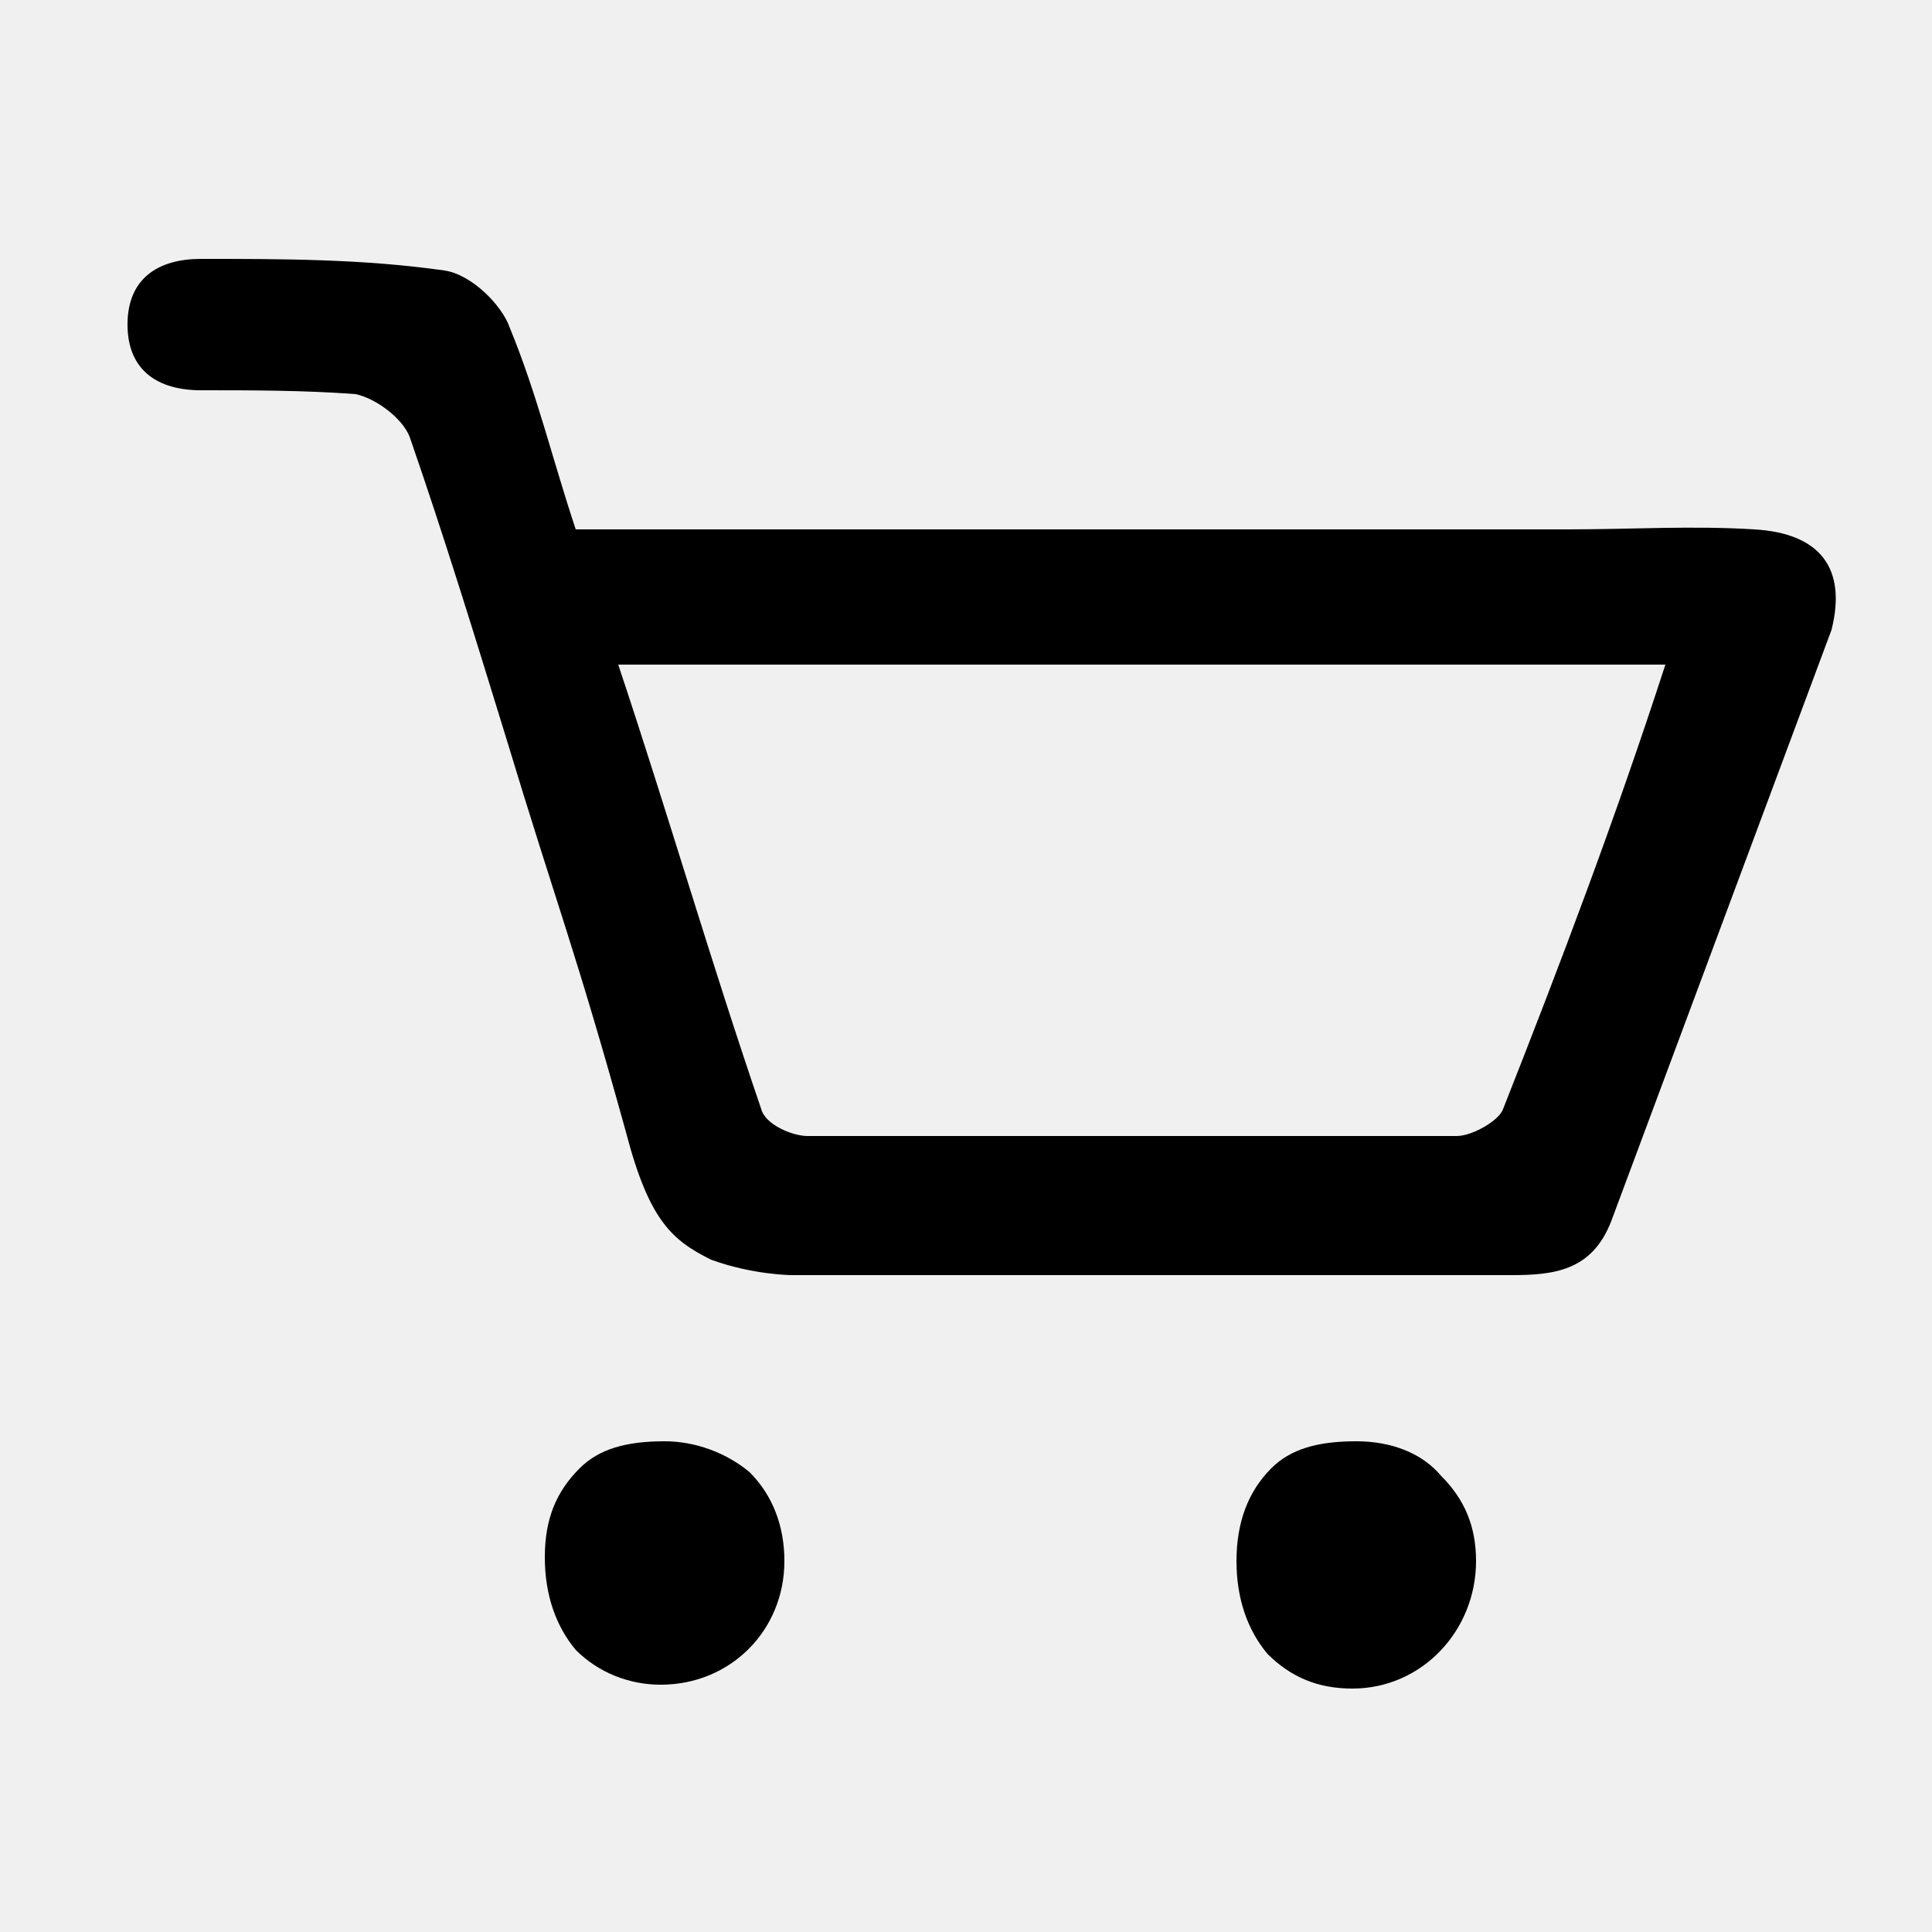
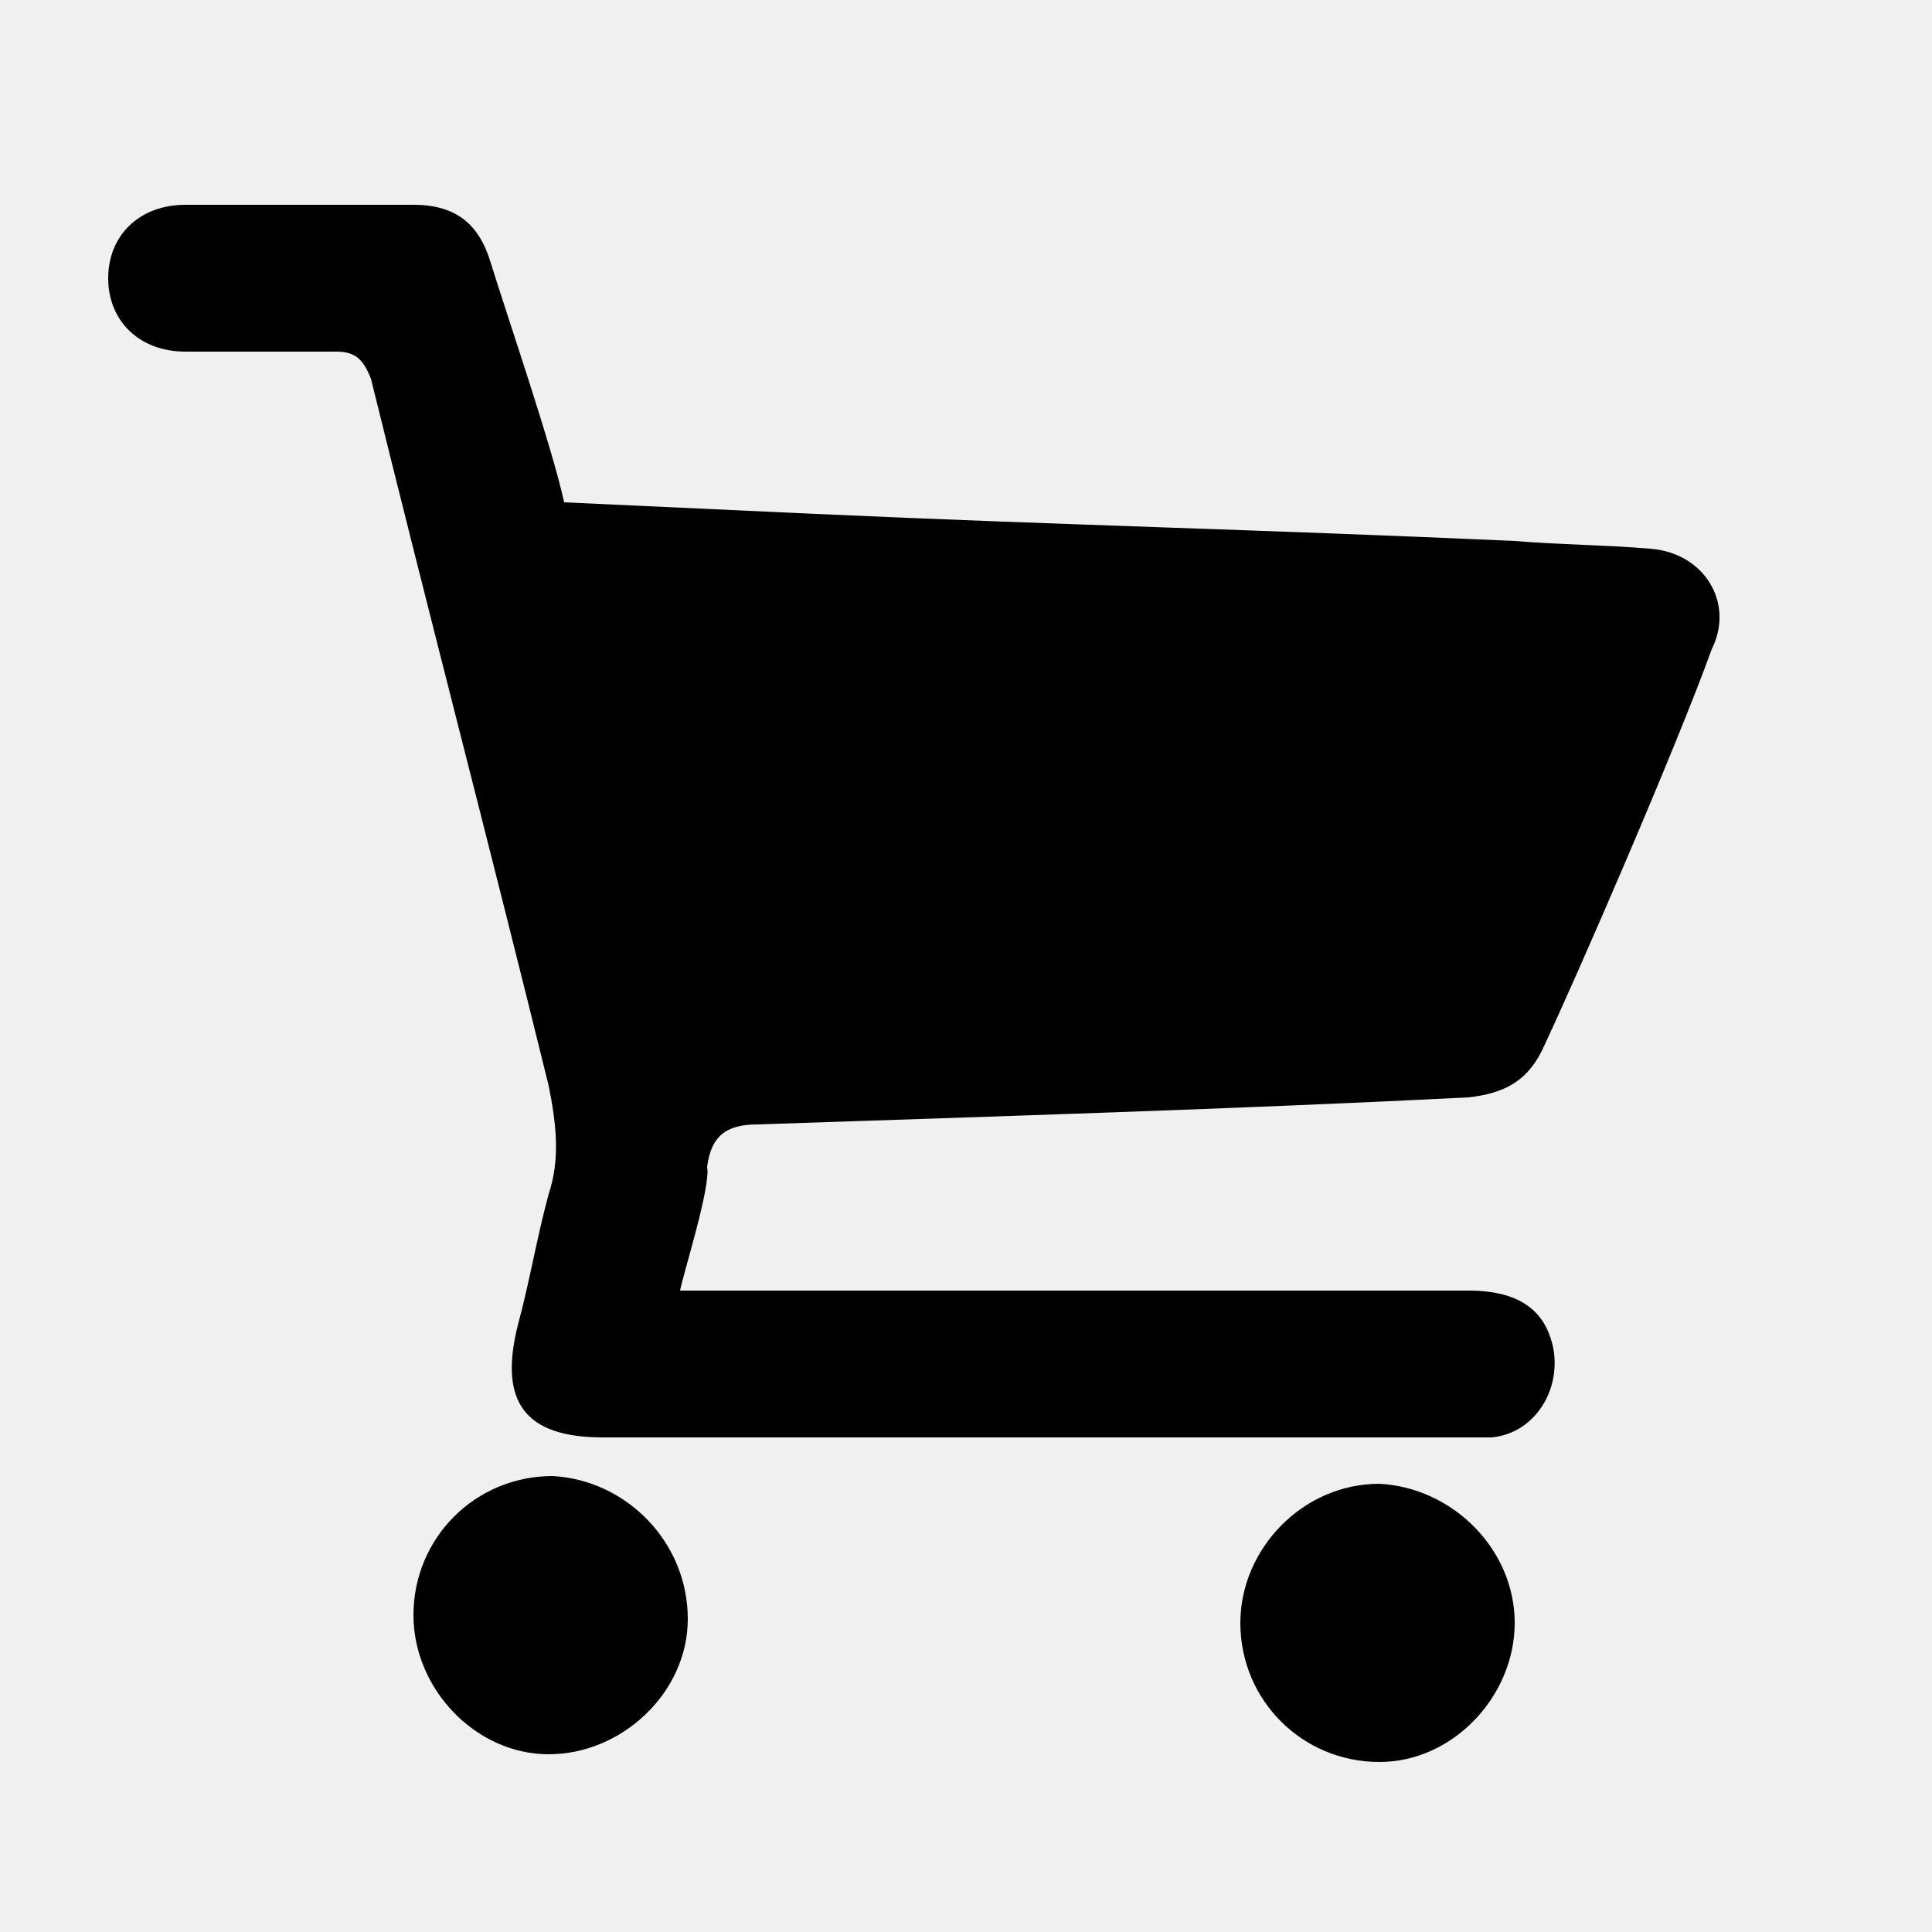
- <svg xmlns="http://www.w3.org/2000/svg" version="1.1" x="0px" y="0px" viewBox="0 0 50 50" style="enable-background:new 0 0 50 50;" xml:space="preserve" id="svg2">
-   <defs id="defs18" />
-   <style type="text/css" id="style4">
- 	.st0{fill:#FFFFFF;}
- </style>
-   <g id="Layer_2" />
-   <g id="Layer_1" style="fill:#000000;fill-opacity:1">
-     <g id="g8" style="fill:#000000;fill-opacity:1">
-       <path class="st0" d="M45.4,13.7c-1.6-0.1-3.2,0-4.8,0c-7.5,0-18,0-25.7,0c-0.6-1.8-1-3.5-1.7-5.2C13,7.9,12.2,7.1,11.5,7    C9.4,6.7,7.3,6.7,5.2,6.7c-1.1,0-1.9,0.5-1.9,1.7c0,1.2,0.8,1.7,1.9,1.7c1.3,0,2.7,0,4,0.1c0.5,0.1,1.2,0.6,1.4,1.1    c0.9,2.6,1.7,5.2,2.5,7.8c1.3,4.3,1.8,5.5,3.1,10.2c0.6,2.3,1.2,2.8,2.2,3.3c1.1,0.4,2.1,0.4,2.1,0.4h1.8c4.6,0,12.2,0,16.8,0    c1.1,0,2.1-0.1,2.6-1.4c1.9-5.1,3.8-10.2,5.7-15.3C47.8,14.7,47.1,13.8,45.4,13.7z M38.9,28.7c-0.1,0.3-0.8,0.7-1.2,0.7    c-4.6,0-12.2,0-16.8,0c-0.4,0-1.1-0.3-1.2-0.7c-1.3-3.8-2.4-7.6-3.7-11.5h27.1C41.8,21.2,40.4,24.9,38.9,28.7z" id="path10" style="fill:#000000;fill-opacity:1" />
-       <path class="st0" d="M17.2,37.3L17.2,37.3c-1,0-1.7,0.2-2.2,0.7c-0.6,0.6-0.9,1.3-0.9,2.3c0,1,0.3,1.8,0.8,2.4    c0.6,0.6,1.4,0.9,2.2,0.9c1.8,0,3.2-1.4,3.2-3.2c0-0.9-0.3-1.7-0.9-2.3C18.8,37.6,18,37.3,17.2,37.3z" id="path12" style="fill:#000000;fill-opacity:1" />
-       <path class="st0" d="M35.1,37.3L35.1,37.3c-1,0-1.7,0.2-2.2,0.7c-0.6,0.6-0.9,1.4-0.9,2.4c0,1,0.3,1.8,0.8,2.4    c0.6,0.6,1.3,0.9,2.2,0.9c1.8,0,3.2-1.5,3.2-3.3c0-0.9-0.3-1.6-0.9-2.2C36.8,37.6,36,37.3,35.1,37.3z" id="path14" style="fill:#000000;fill-opacity:1" />
-     </g>
+ <svg xmlns="http://www.w3.org/2000/svg" version="1.1" id="Layer_1" x="0px" y="0px" viewBox="0 0 50 50" style="enable-background:new 0 0 50 50;" xml:space="preserve">
+   <g>
+     <path d="M17.6,33.4c0.4,0,0.6,0,0.9,0c6.5,0,13,0,19.5,0c1.3,0,2,0.5,2.2,1.5c0.2,1.1-0.5,2.2-1.6,2.3c-0.2,0-0.5,0-0.7,0   c-7.4,0-14.8,0-22.3,0c-2,0-2.7-0.9-2.2-2.9c0.3-1.1,0.5-2.3,0.8-3.4c0.3-0.9,0.2-1.8,0-2.8C12.7,22,11.1,15.9,9.6,9.8   C9.4,9.3,9.2,9.1,8.7,9.1c-1.3,0-2.6,0-3.9,0c-1.2,0-2-0.8-2-1.9c0-1.1,0.8-1.9,2-1.9c2,0,3.9,0,5.9,0c1.1,0,1.7,0.5,2,1.5   c0.4,1.3,1.6,4.8,1.9,6.2c2.2,0.1,4.3,0.2,6.5,0.3c6.7,0.3,11.4,0.4,18.1,0.7c1.2,0.1,2.3,0.1,3.5,0.2c1.4,0.1,2.2,1.4,1.6,2.6   c-0.9,2.5-3.5,8.5-4.4,10.4c-0.4,0.8-1,1.1-1.9,1.2c-5.9,0.3-12.5,0.5-18.4,0.7c-0.8,0-1.2,0.3-1.3,1.1   C18.4,30.7,17.7,32.9,17.6,33.4z" />
+     <path d="M39.2,42c0,1.9-1.6,3.6-3.5,3.6c-2,0-3.6-1.6-3.6-3.6c0-1.9,1.6-3.6,3.6-3.6C37.6,38.5,39.2,40.1,39.2,42z" />
+     <path d="M17.8,41.9c0,1.9-1.7,3.5-3.6,3.5c-1.9,0-3.5-1.7-3.5-3.6c0-2,1.6-3.6,3.6-3.6C16.2,38.3,17.8,39.9,17.8,41.9z" />
  </g>
</svg>
